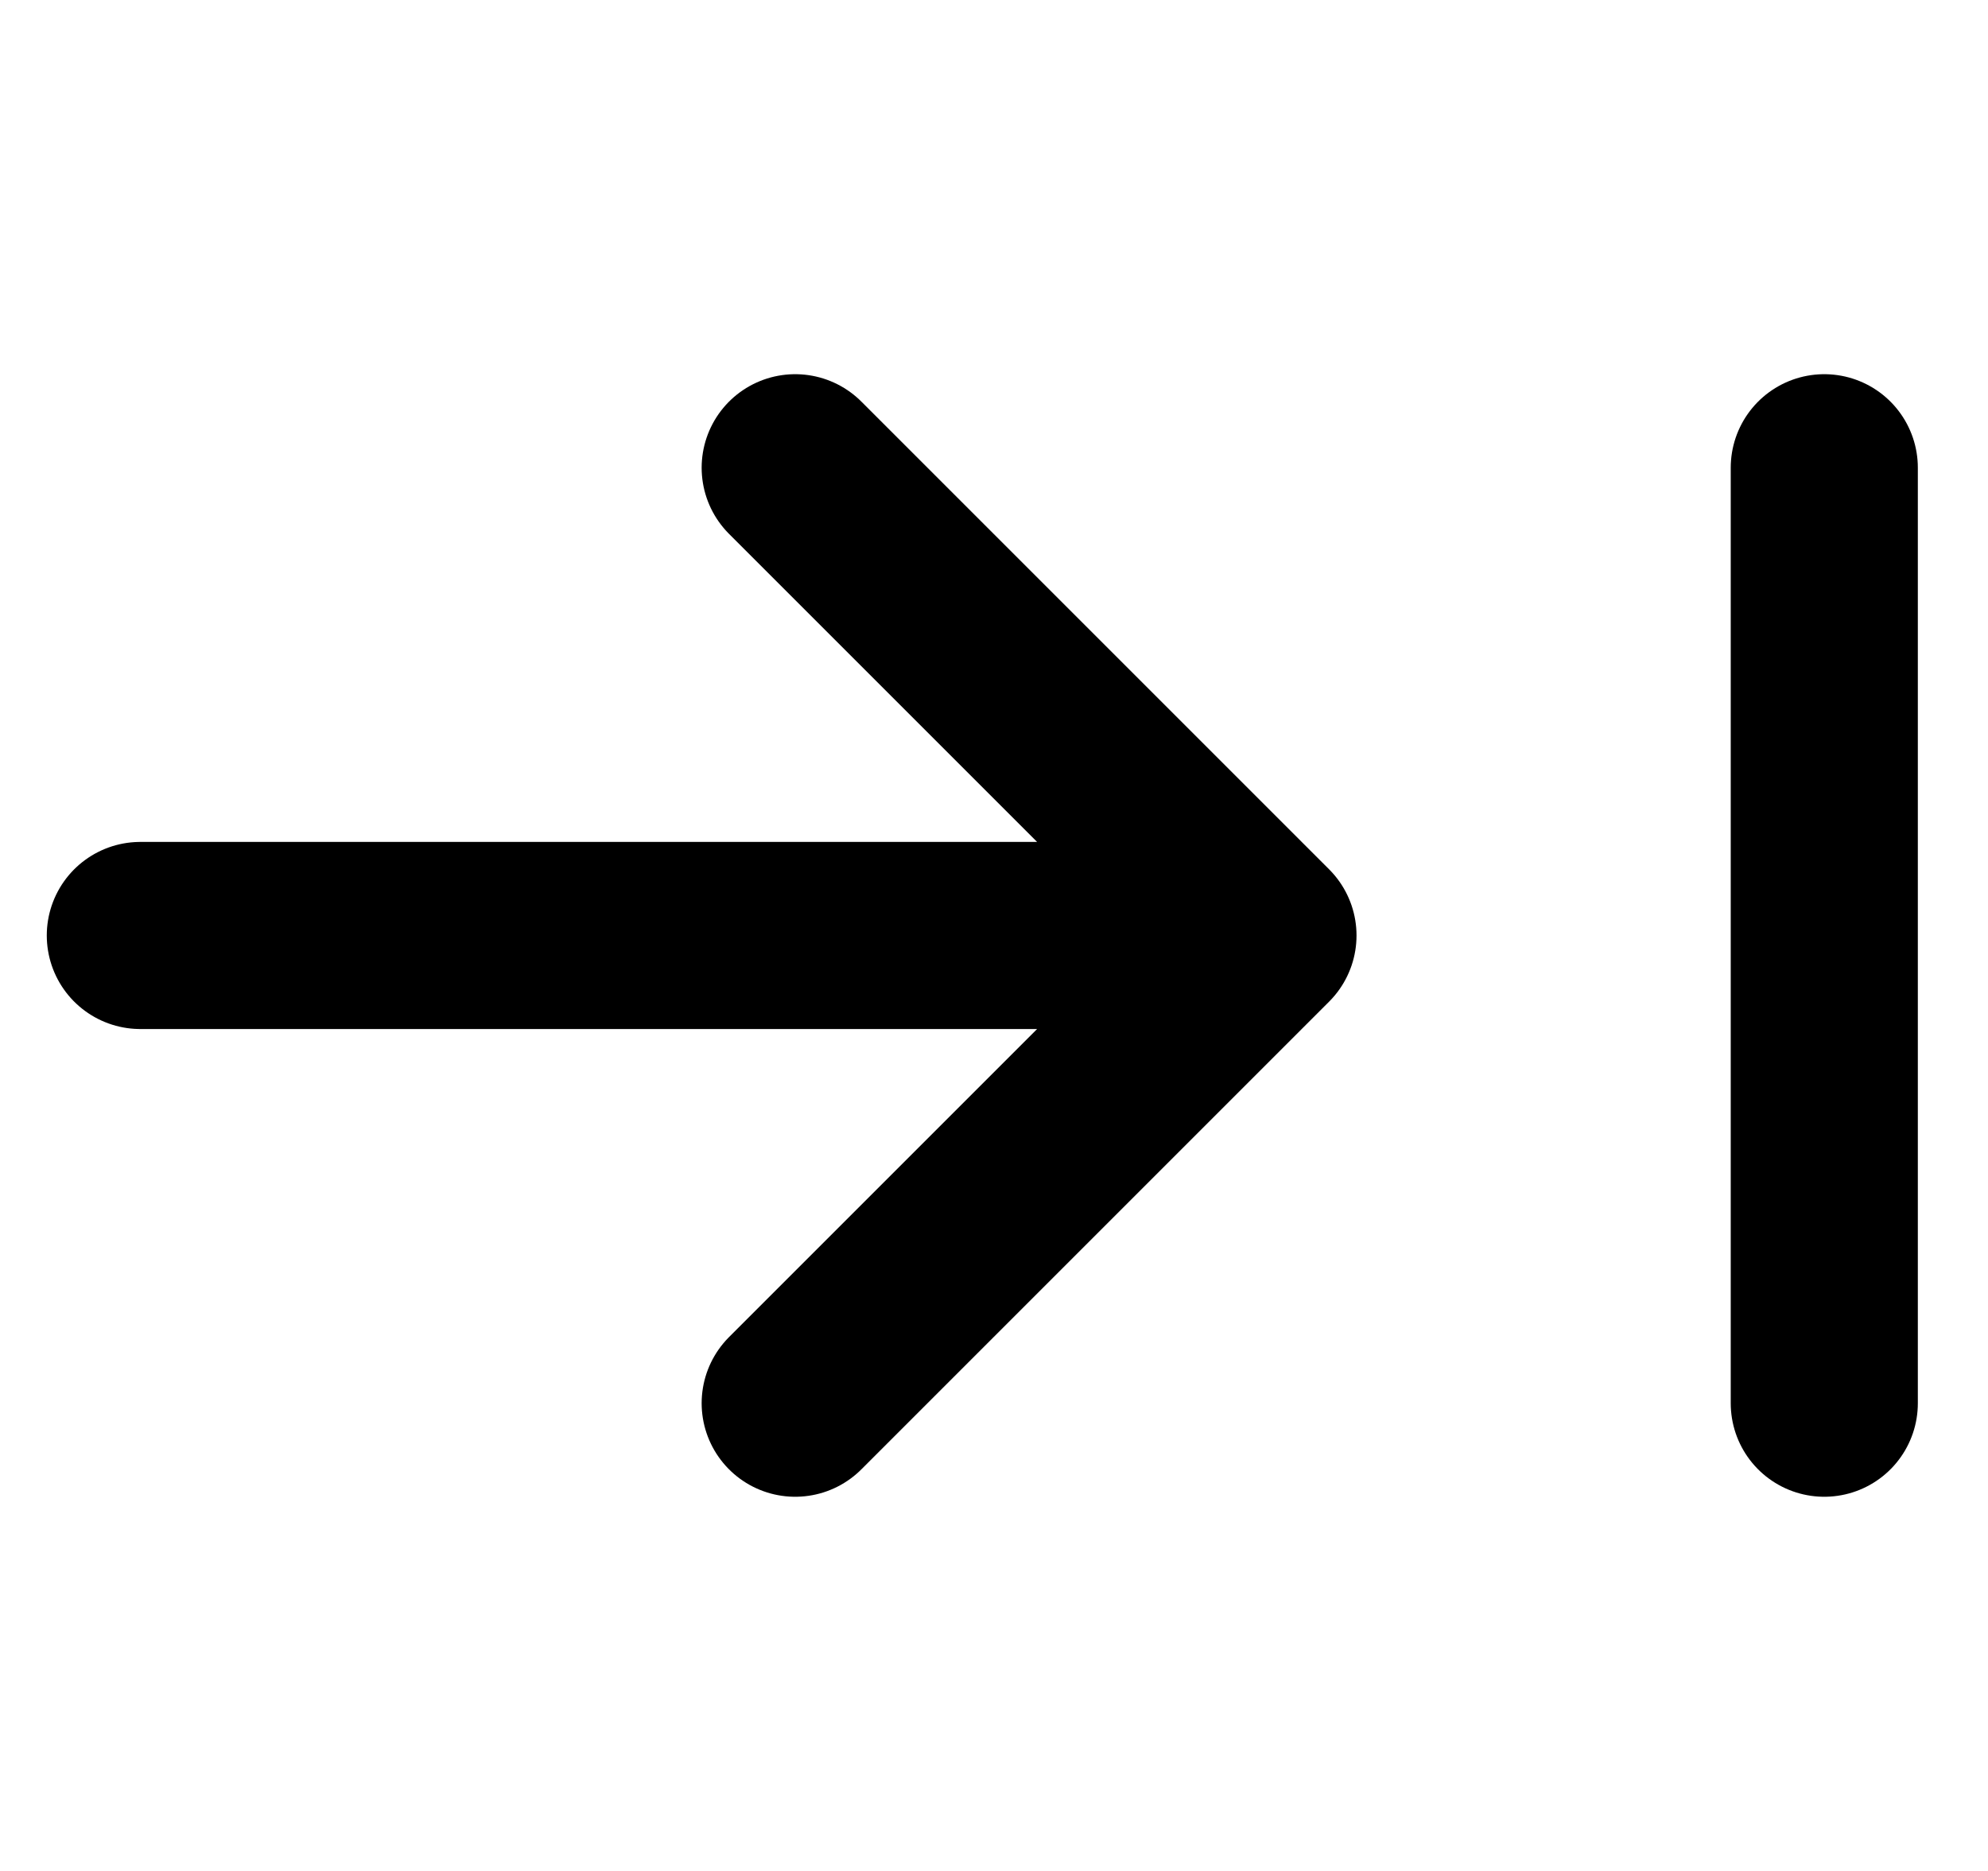
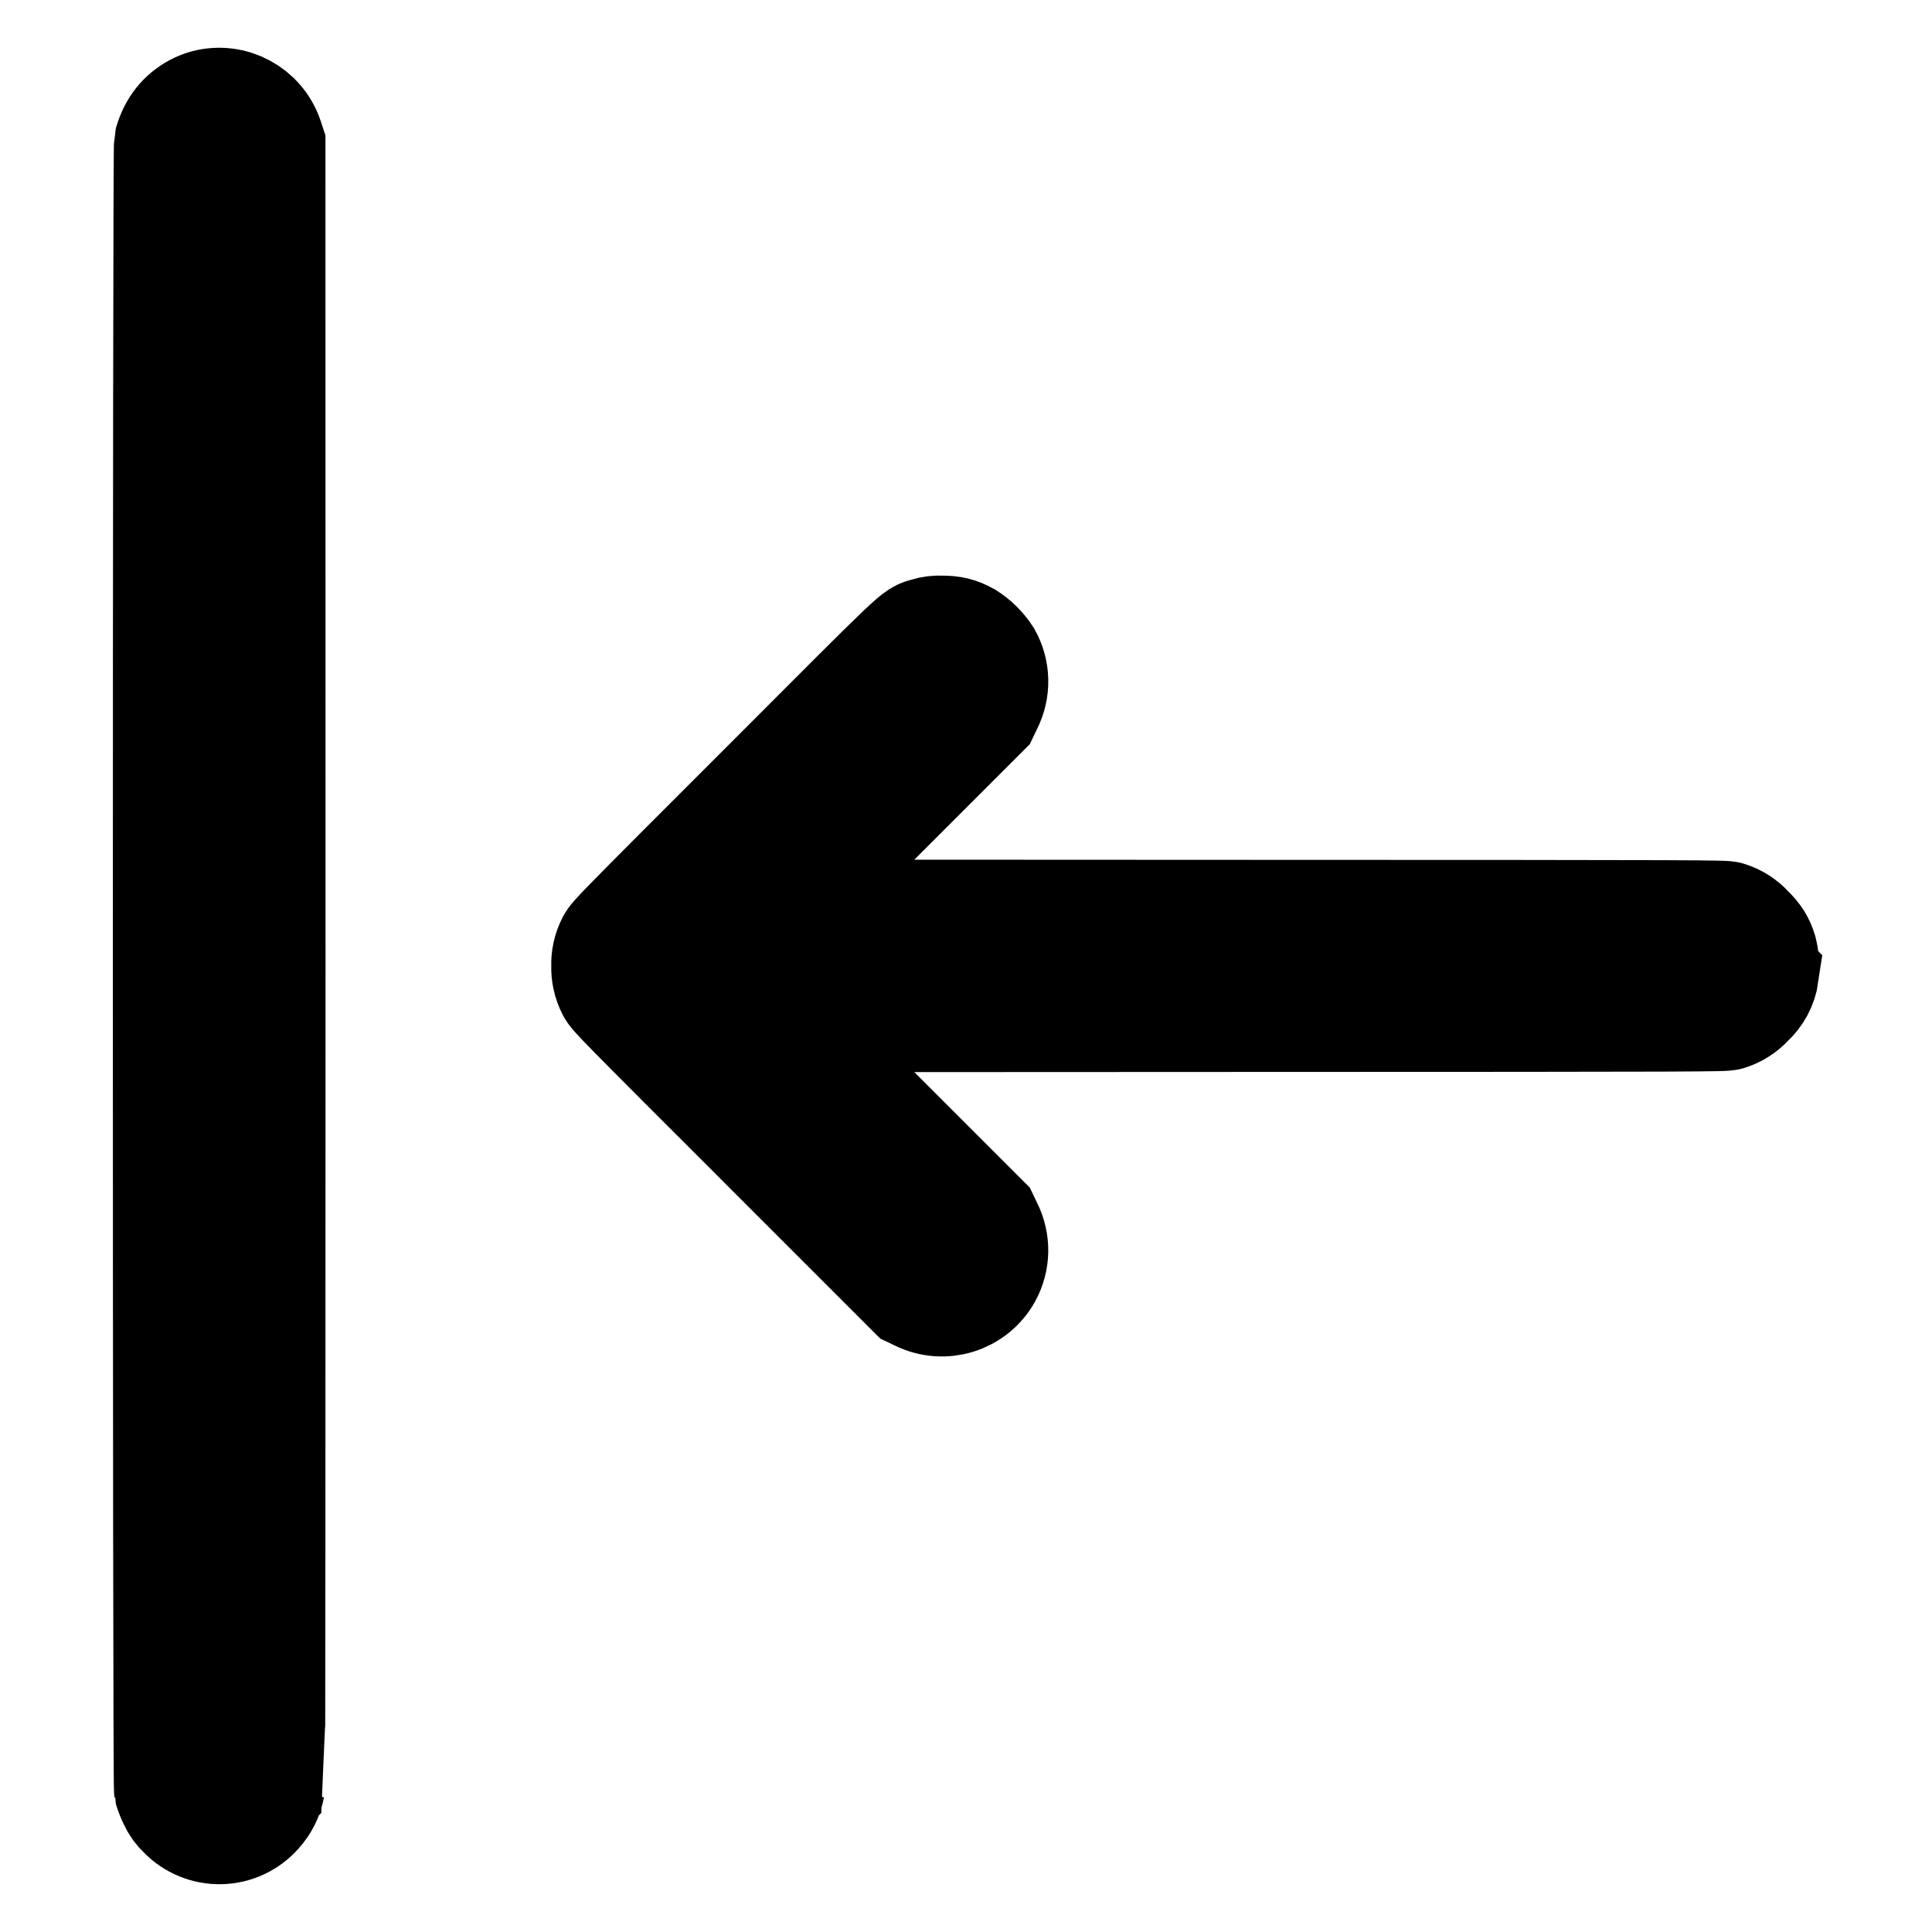
- <svg fill="none" viewBox="0 0 17 16" stroke="currentColor" aria-hidden="true">
-   <path stroke-linecap="round" stroke-linejoin="round" stroke-width="1.6" d="M10.8 8H1.2M6.8 12l4-4-4-4M15.6 4v8" />
+ <svg fill="none" viewBox="0 0 18 18" stroke="currentColor" aria-hidden="true">
+   <path fill="#343A3F" fill-rule="evenodd" d="M16.447 9.076a.448.448 0 0 1-.145.27.448.448 0 0 1-.198.126c-.035.013-.159.014-4.413.015l-4.378.002.933.934.934.934.033.069a.49.49 0 0 1-.008.46.493.493 0 0 1-.65.2l-.061-.029-1.39-1.39C5.746 9.31 5.712 9.275 5.686 9.223A.45.45 0 0 1 5.636 9a.45.45 0 0 1 .05-.224c.027-.052.06-.087 1.414-1.44C8.612 5.822 8.51 5.918 8.634 5.88a.396.396 0 0 1 .14-.017c.1 0 .161.015.242.06a.619.619 0 0 1 .189.188.49.49 0 0 1 .008.461l-.033.069-.934.934-.933.934 4.378.002c4.254.001 4.378.002 4.413.015a.448.448 0 0 1 .198.127c.074.074.103.12.129.204a.626.626 0 0 1 .015.218Zm-13.92 7.577a.48.48 0 0 1-.118.236.485.485 0 0 1-.714.018.37.37 0 0 1-.09-.125.728.728 0 0 1-.043-.107c-.014-.06-.014-15.292 0-15.35a.725.725 0 0 1 .042-.107.499.499 0 0 1 .309-.256.497.497 0 0 1 .6.322l.019.058.001 7.64c0 4.304-.002 7.653-.005 7.67Z" clip-rule="evenodd" />
</svg>
